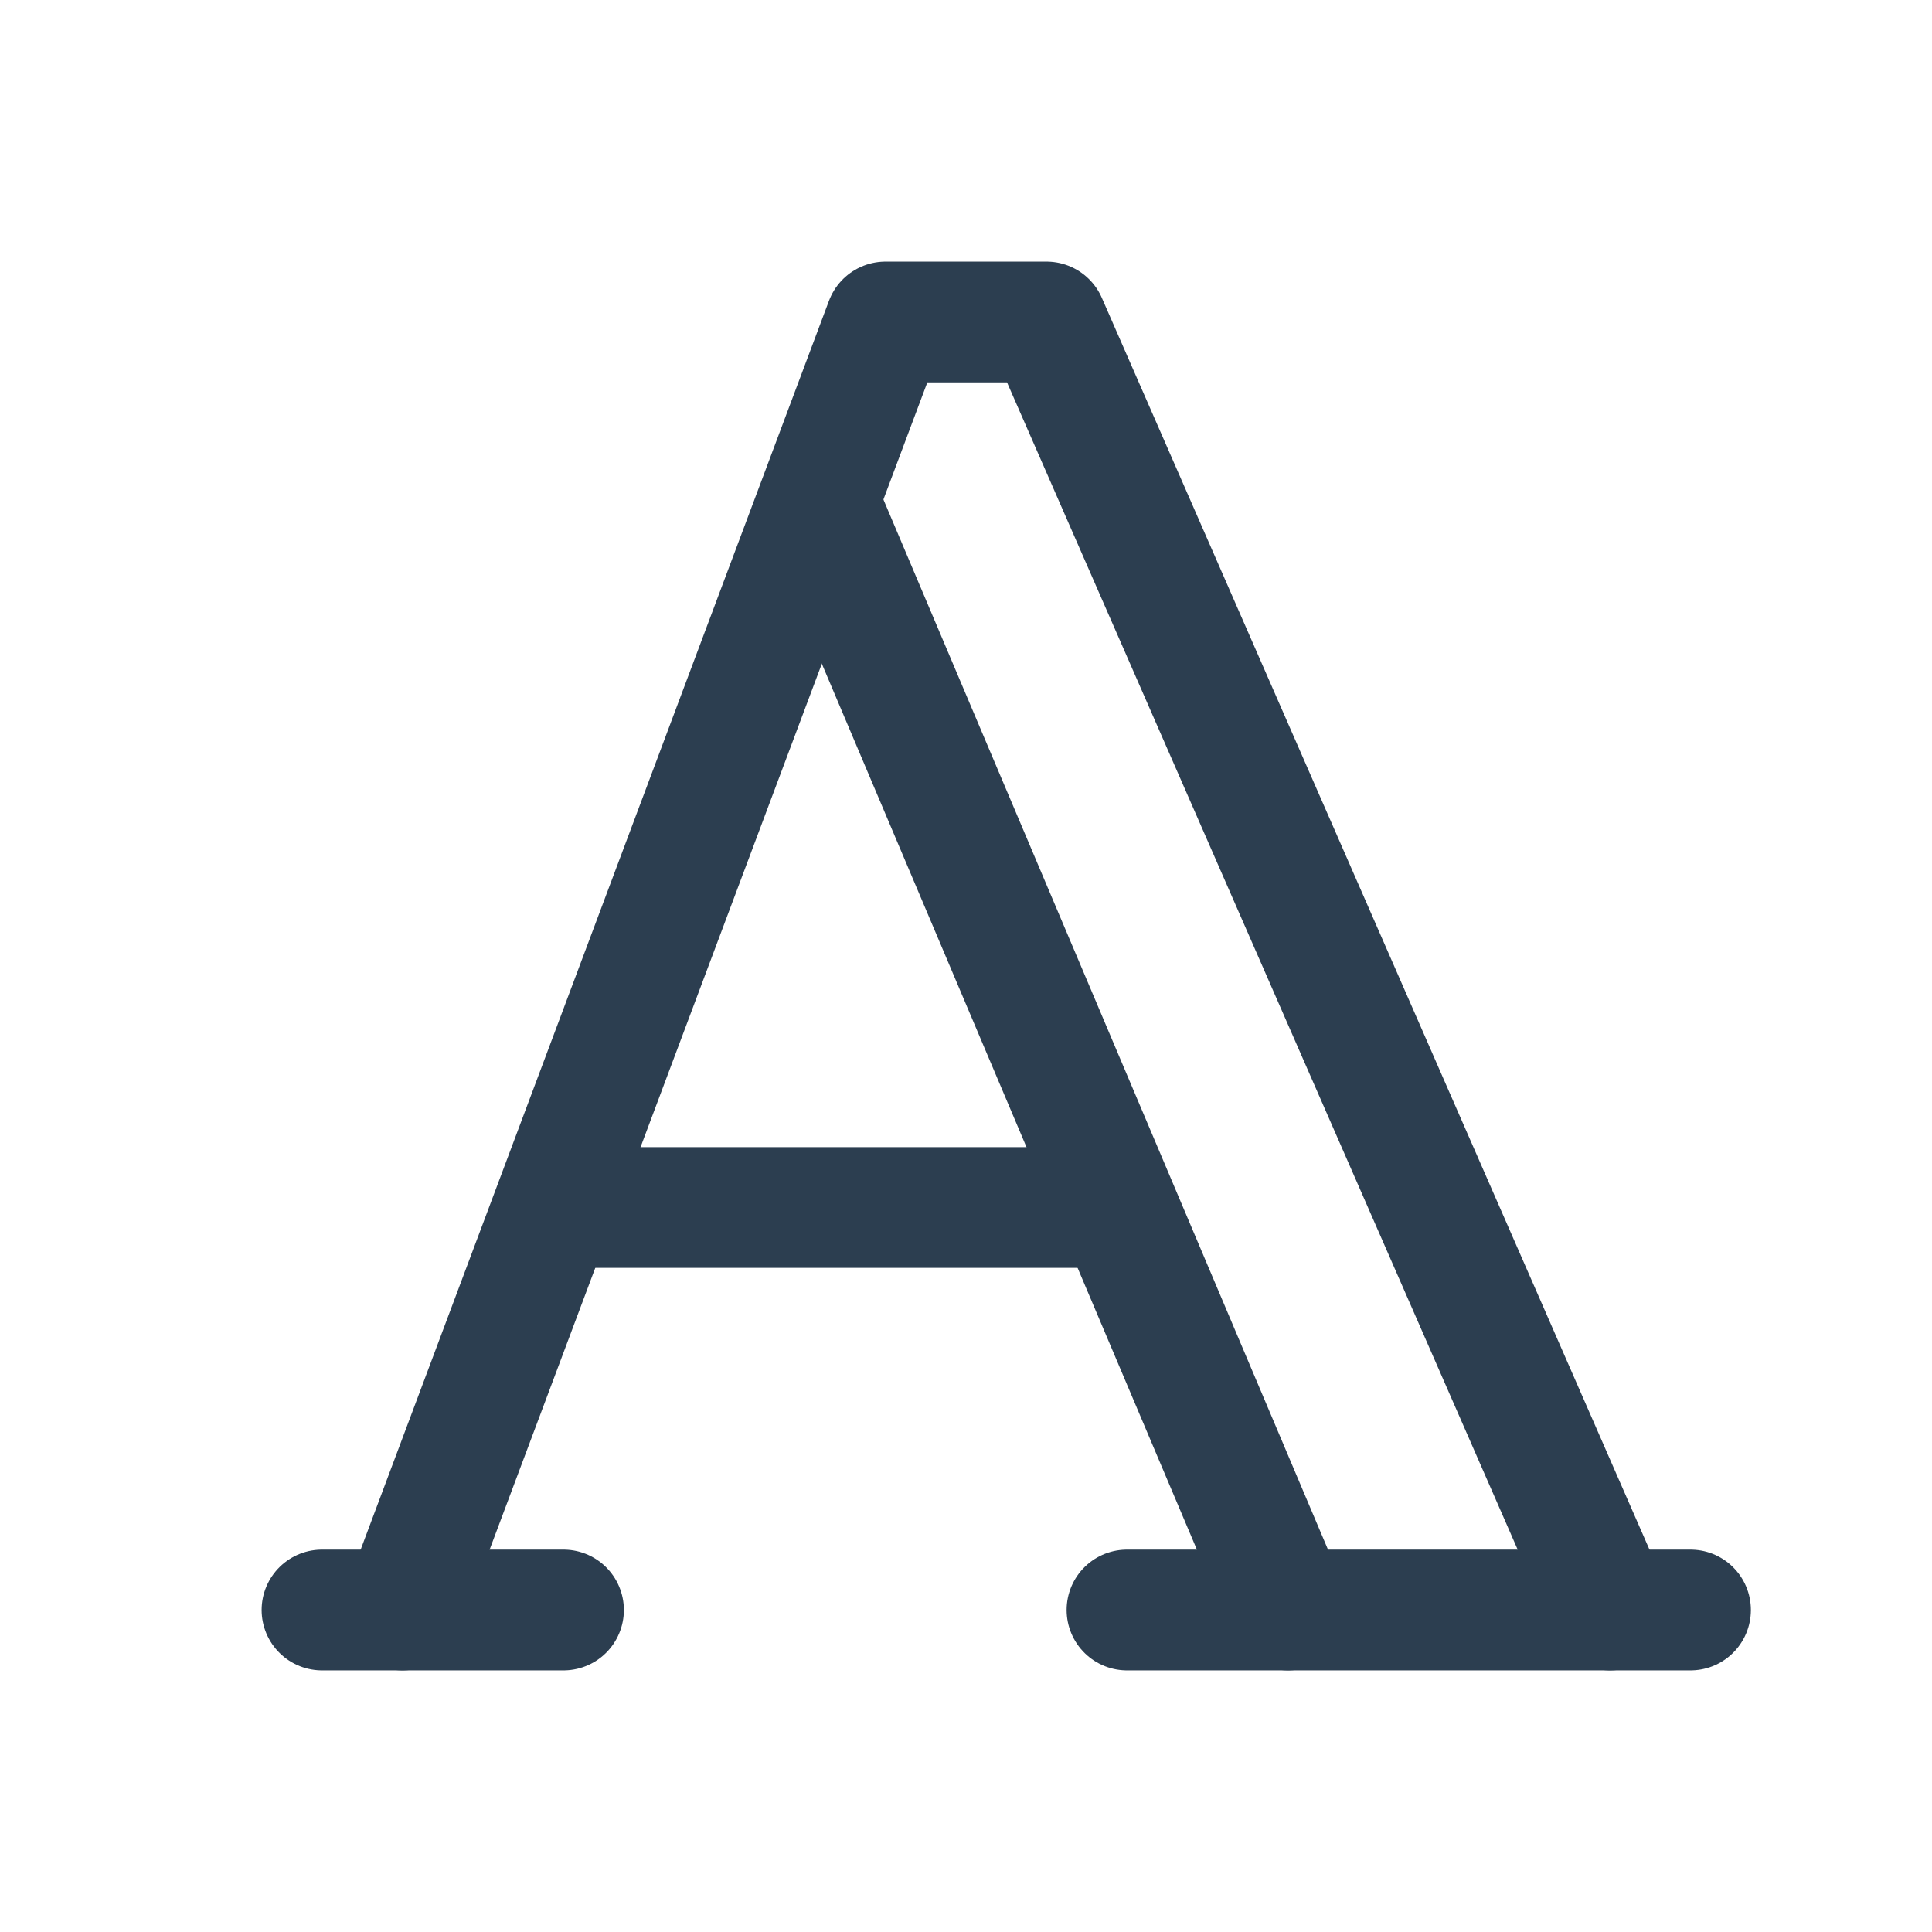
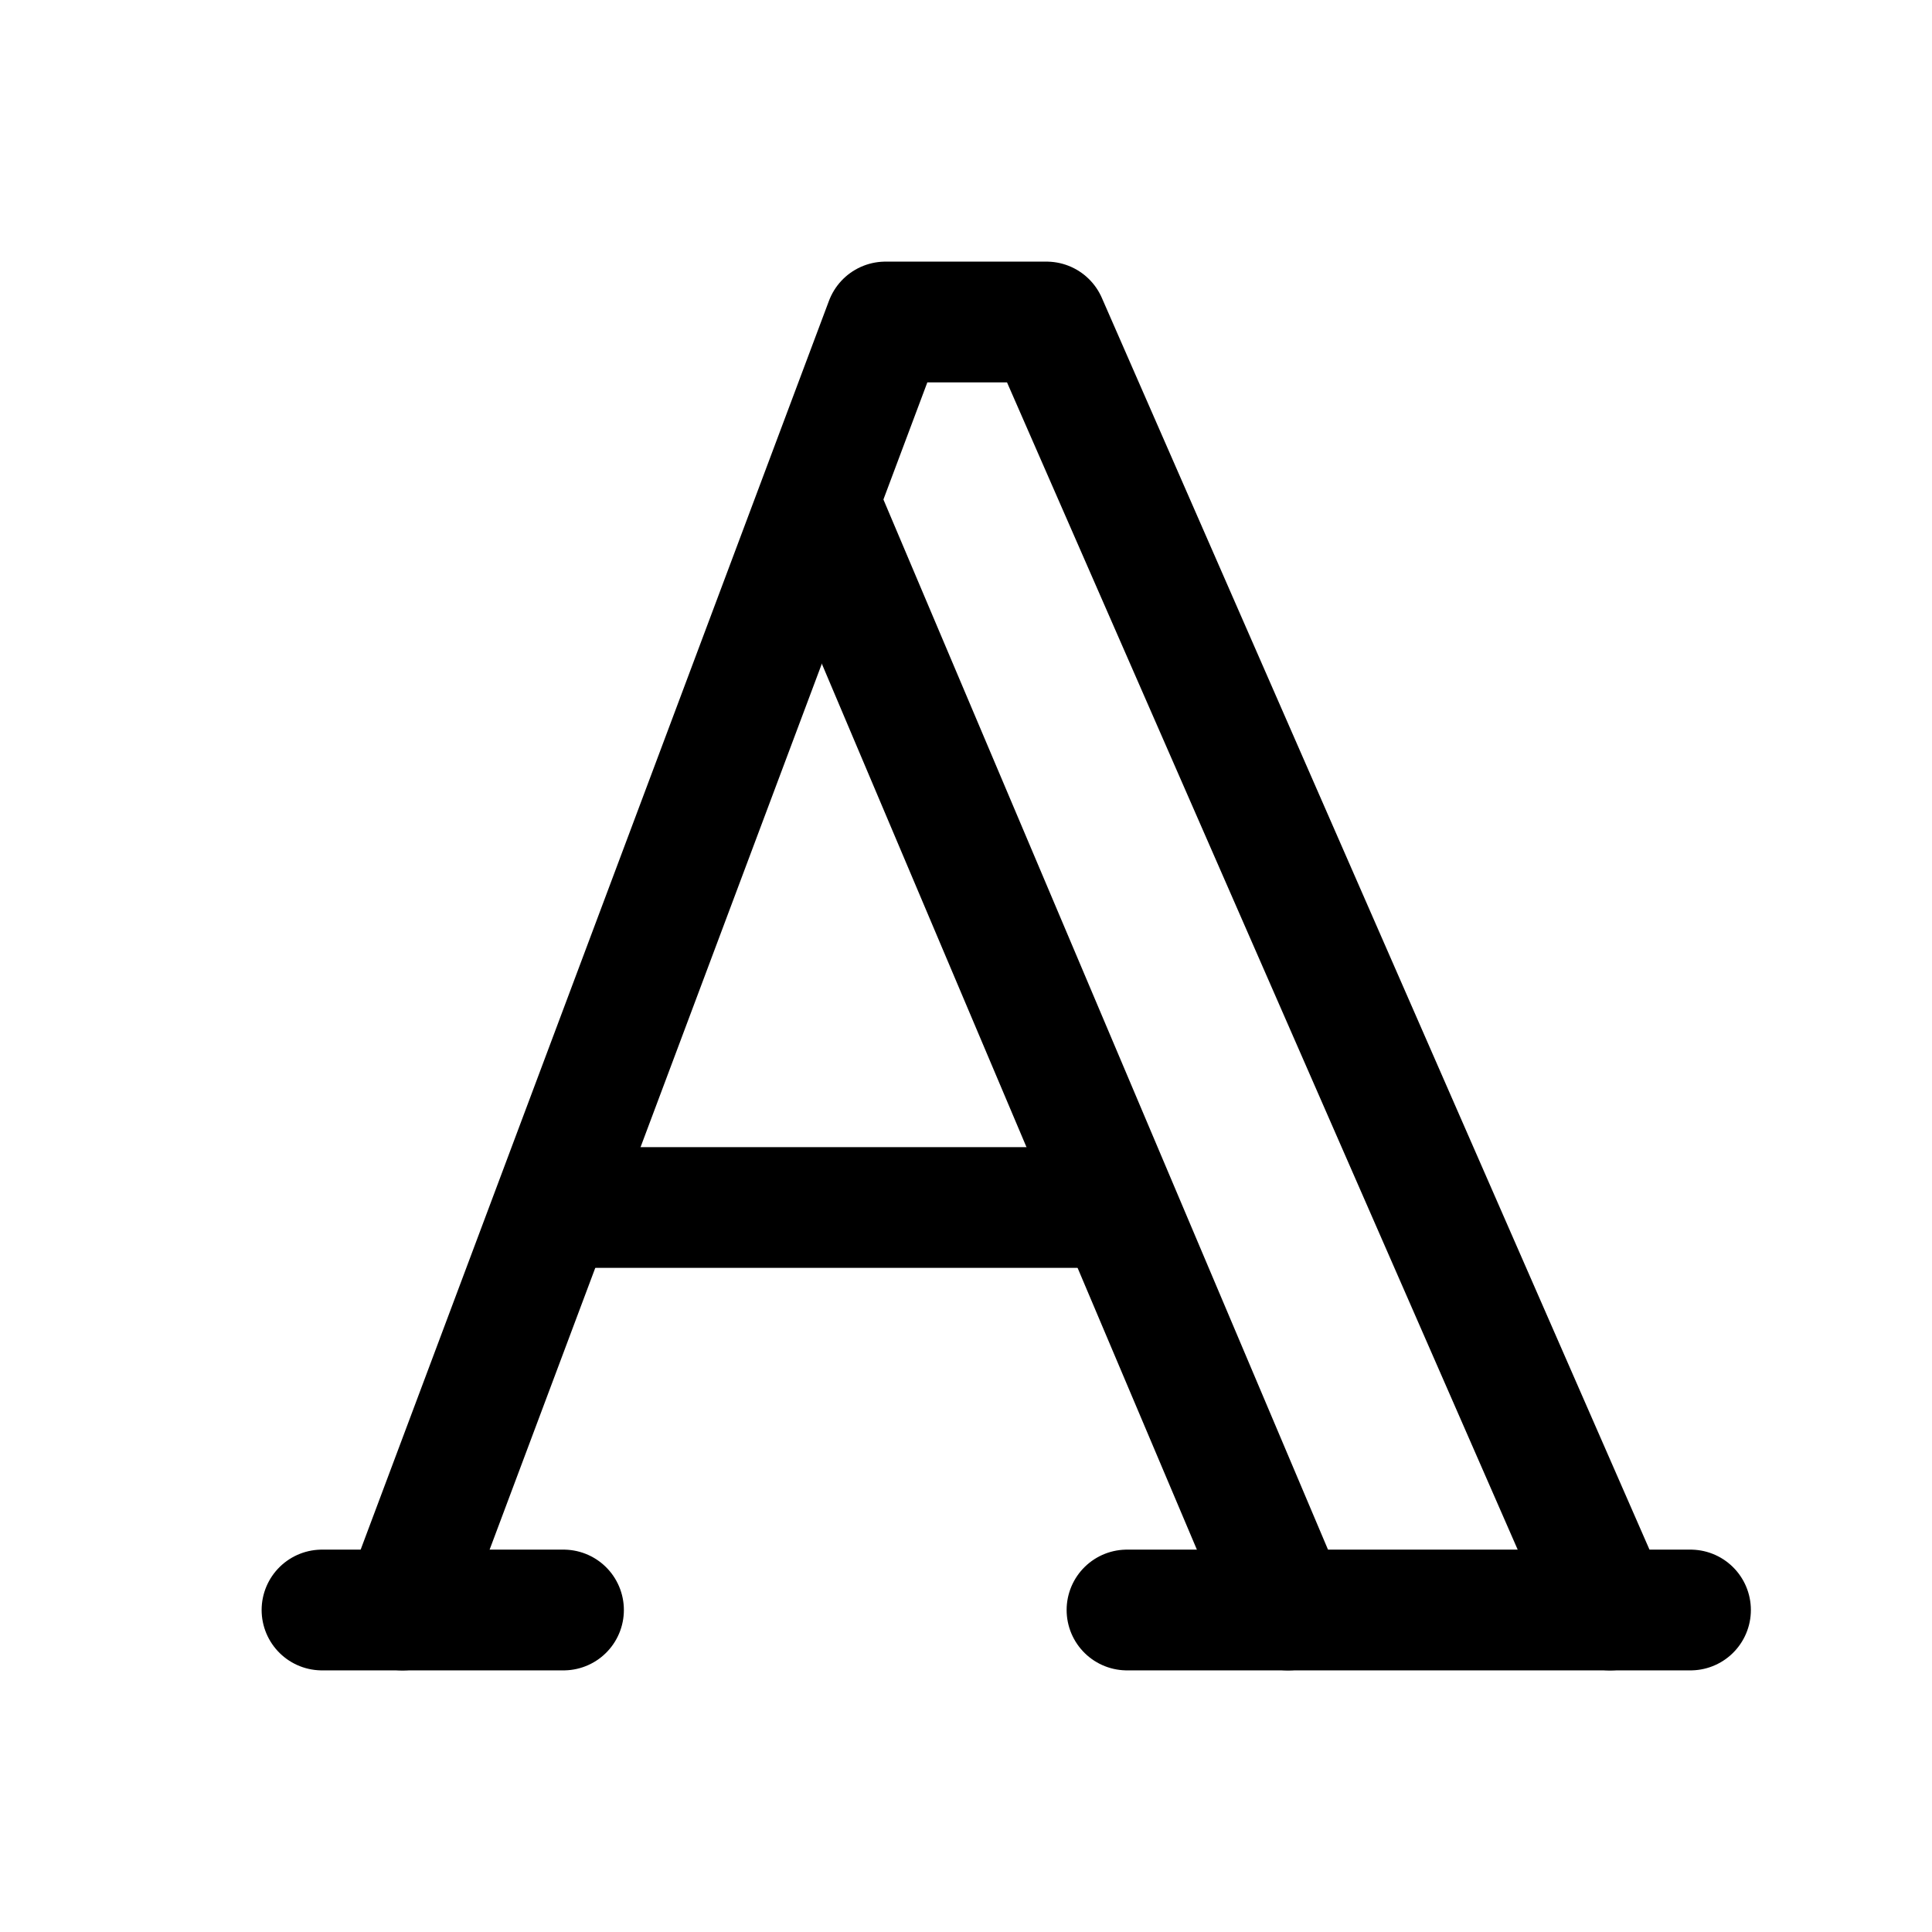
- <svg xmlns="http://www.w3.org/2000/svg" class="icon icon-tabler icon-tabler-typography" width="20" height="20" viewBox="0 0 24 24" stroke-width="1.5" stroke="#2c3e50" fill="none" stroke-linecap="round" stroke-linejoin="round">
+ <svg xmlns="http://www.w3.org/2000/svg" class="icon icon-tabler icon-tabler-typography" width="20" height="20" viewBox="0 0 24 24" stroke-width="1.5" stroke="currentColor" fill="none" stroke-linecap="round" stroke-linejoin="round">
  <path stroke="none" d="M0 0h24v24H0z" fill="none" />
  <line x1="4" y1="20" x2="7" y2="20" />
  <line x1="14" y1="20" x2="21" y2="20" />
  <line x1="6.9" y1="15" x2="13.8" y2="15" />
  <line x1="10.2" y1="6.3" x2="16" y2="20" />
  <polyline points="5 20 11 4 13 4 20 20" />
</svg>
